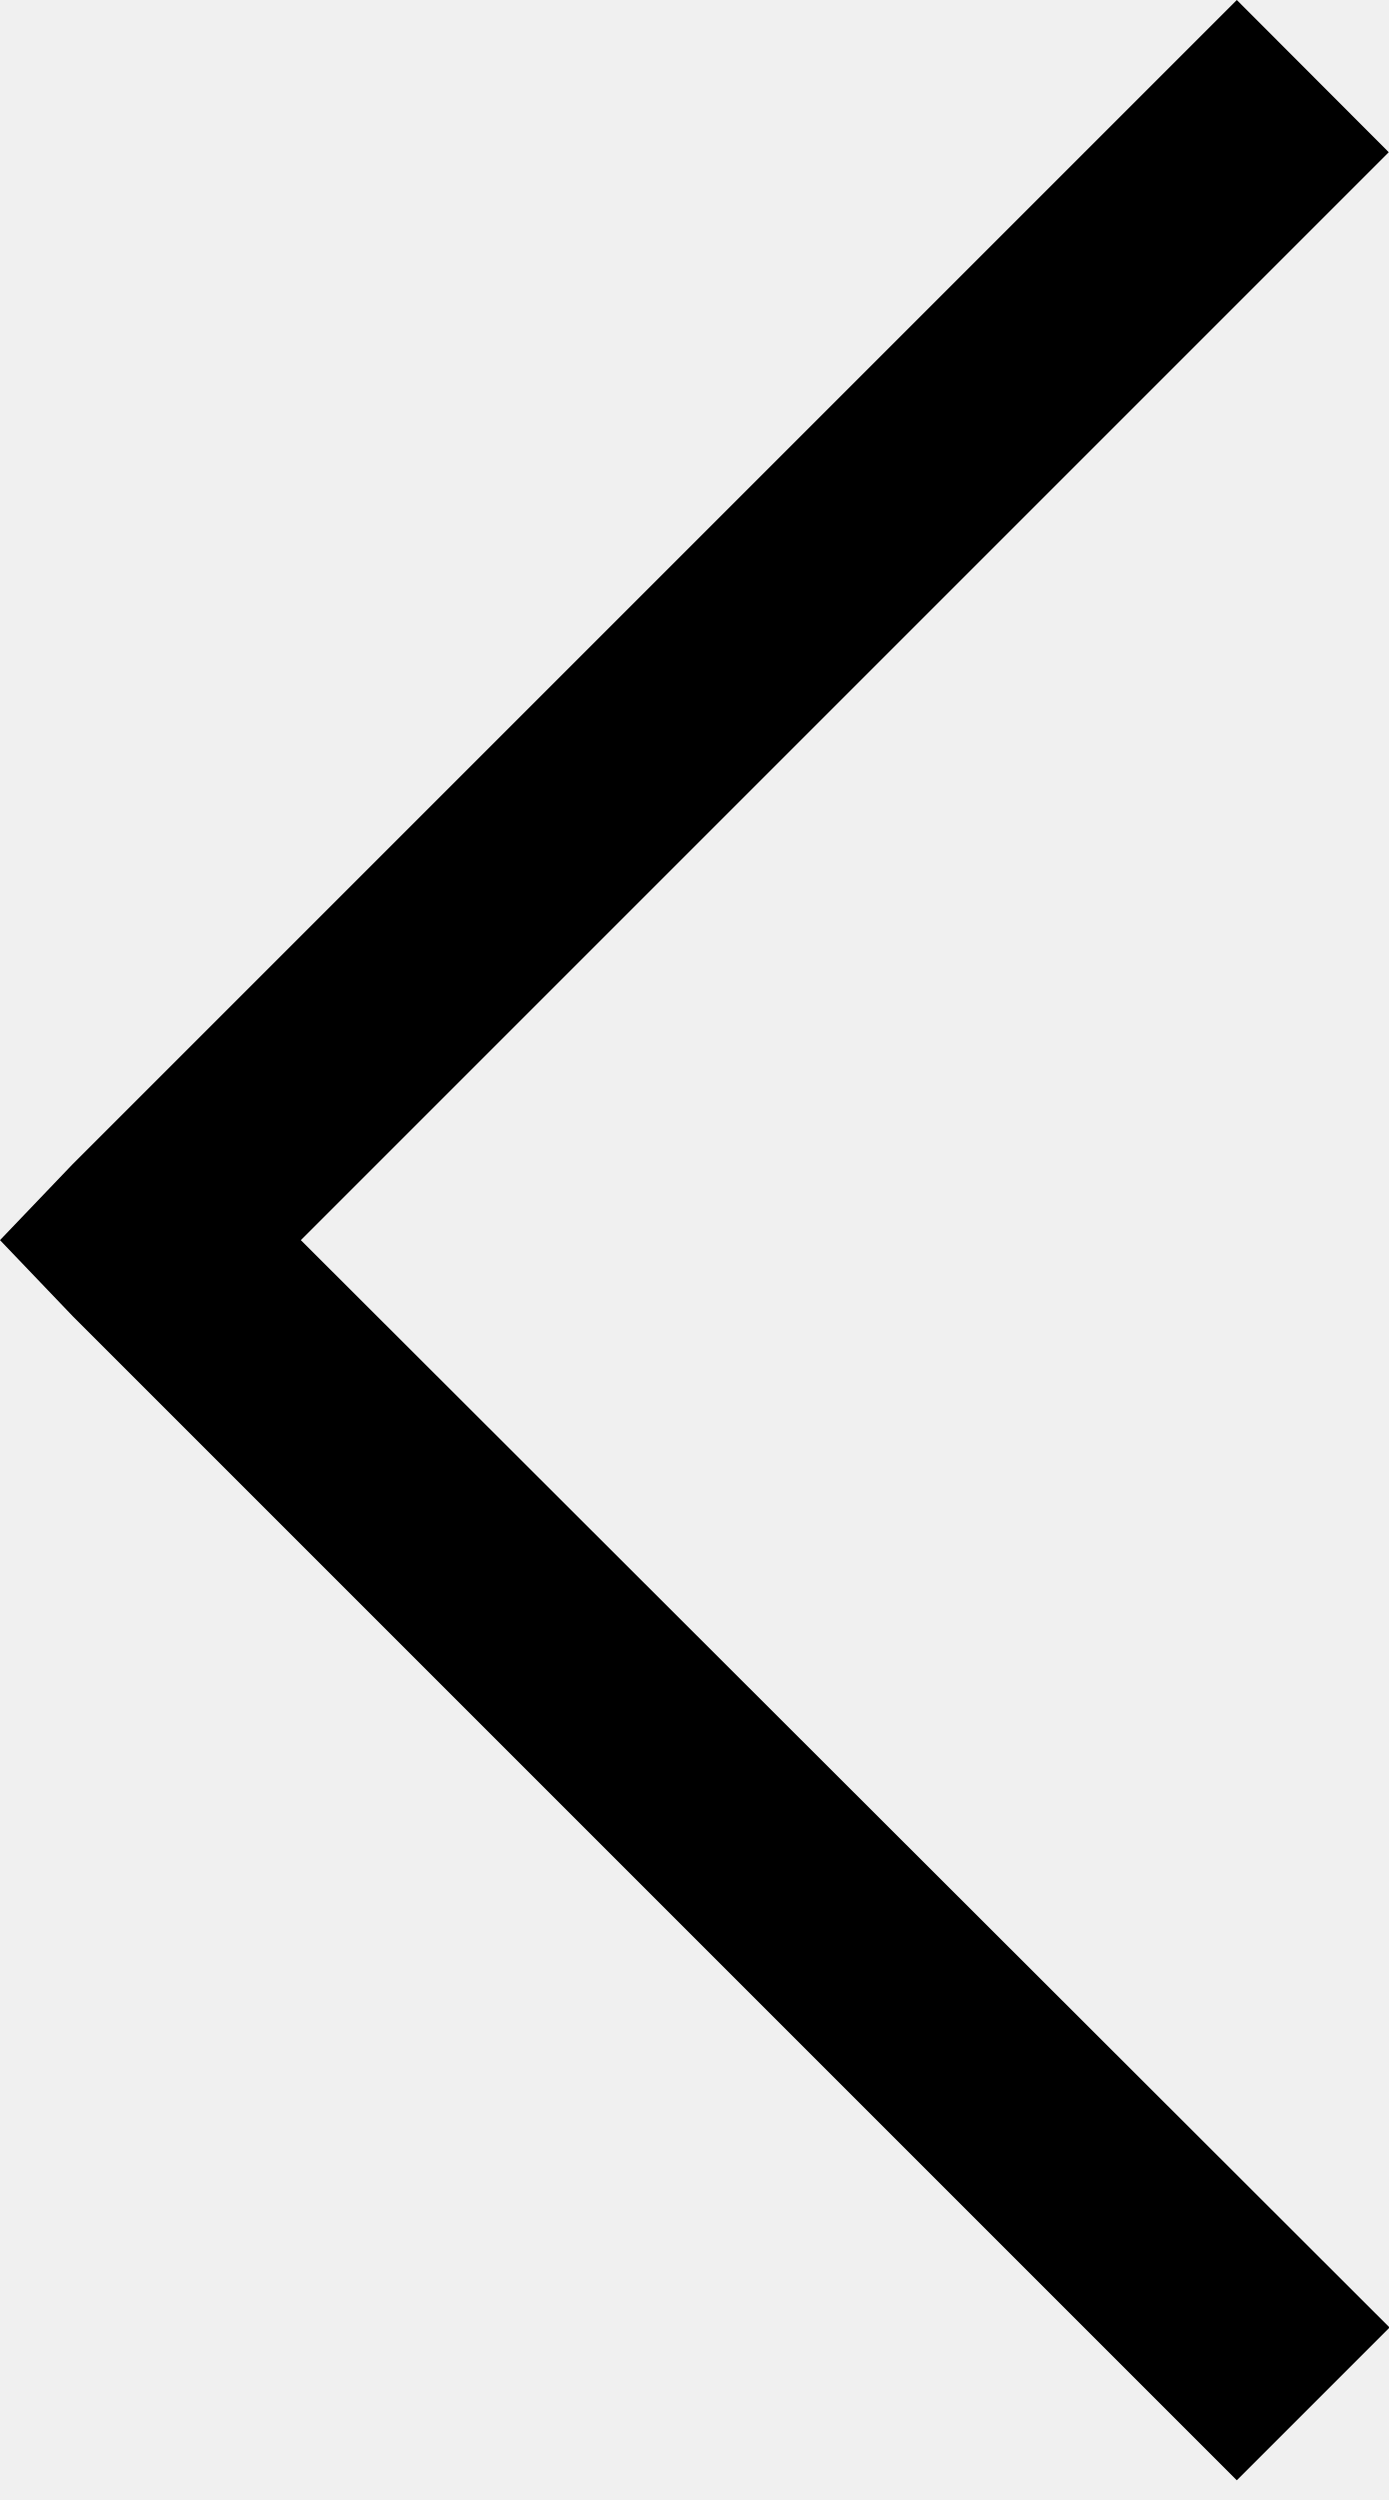
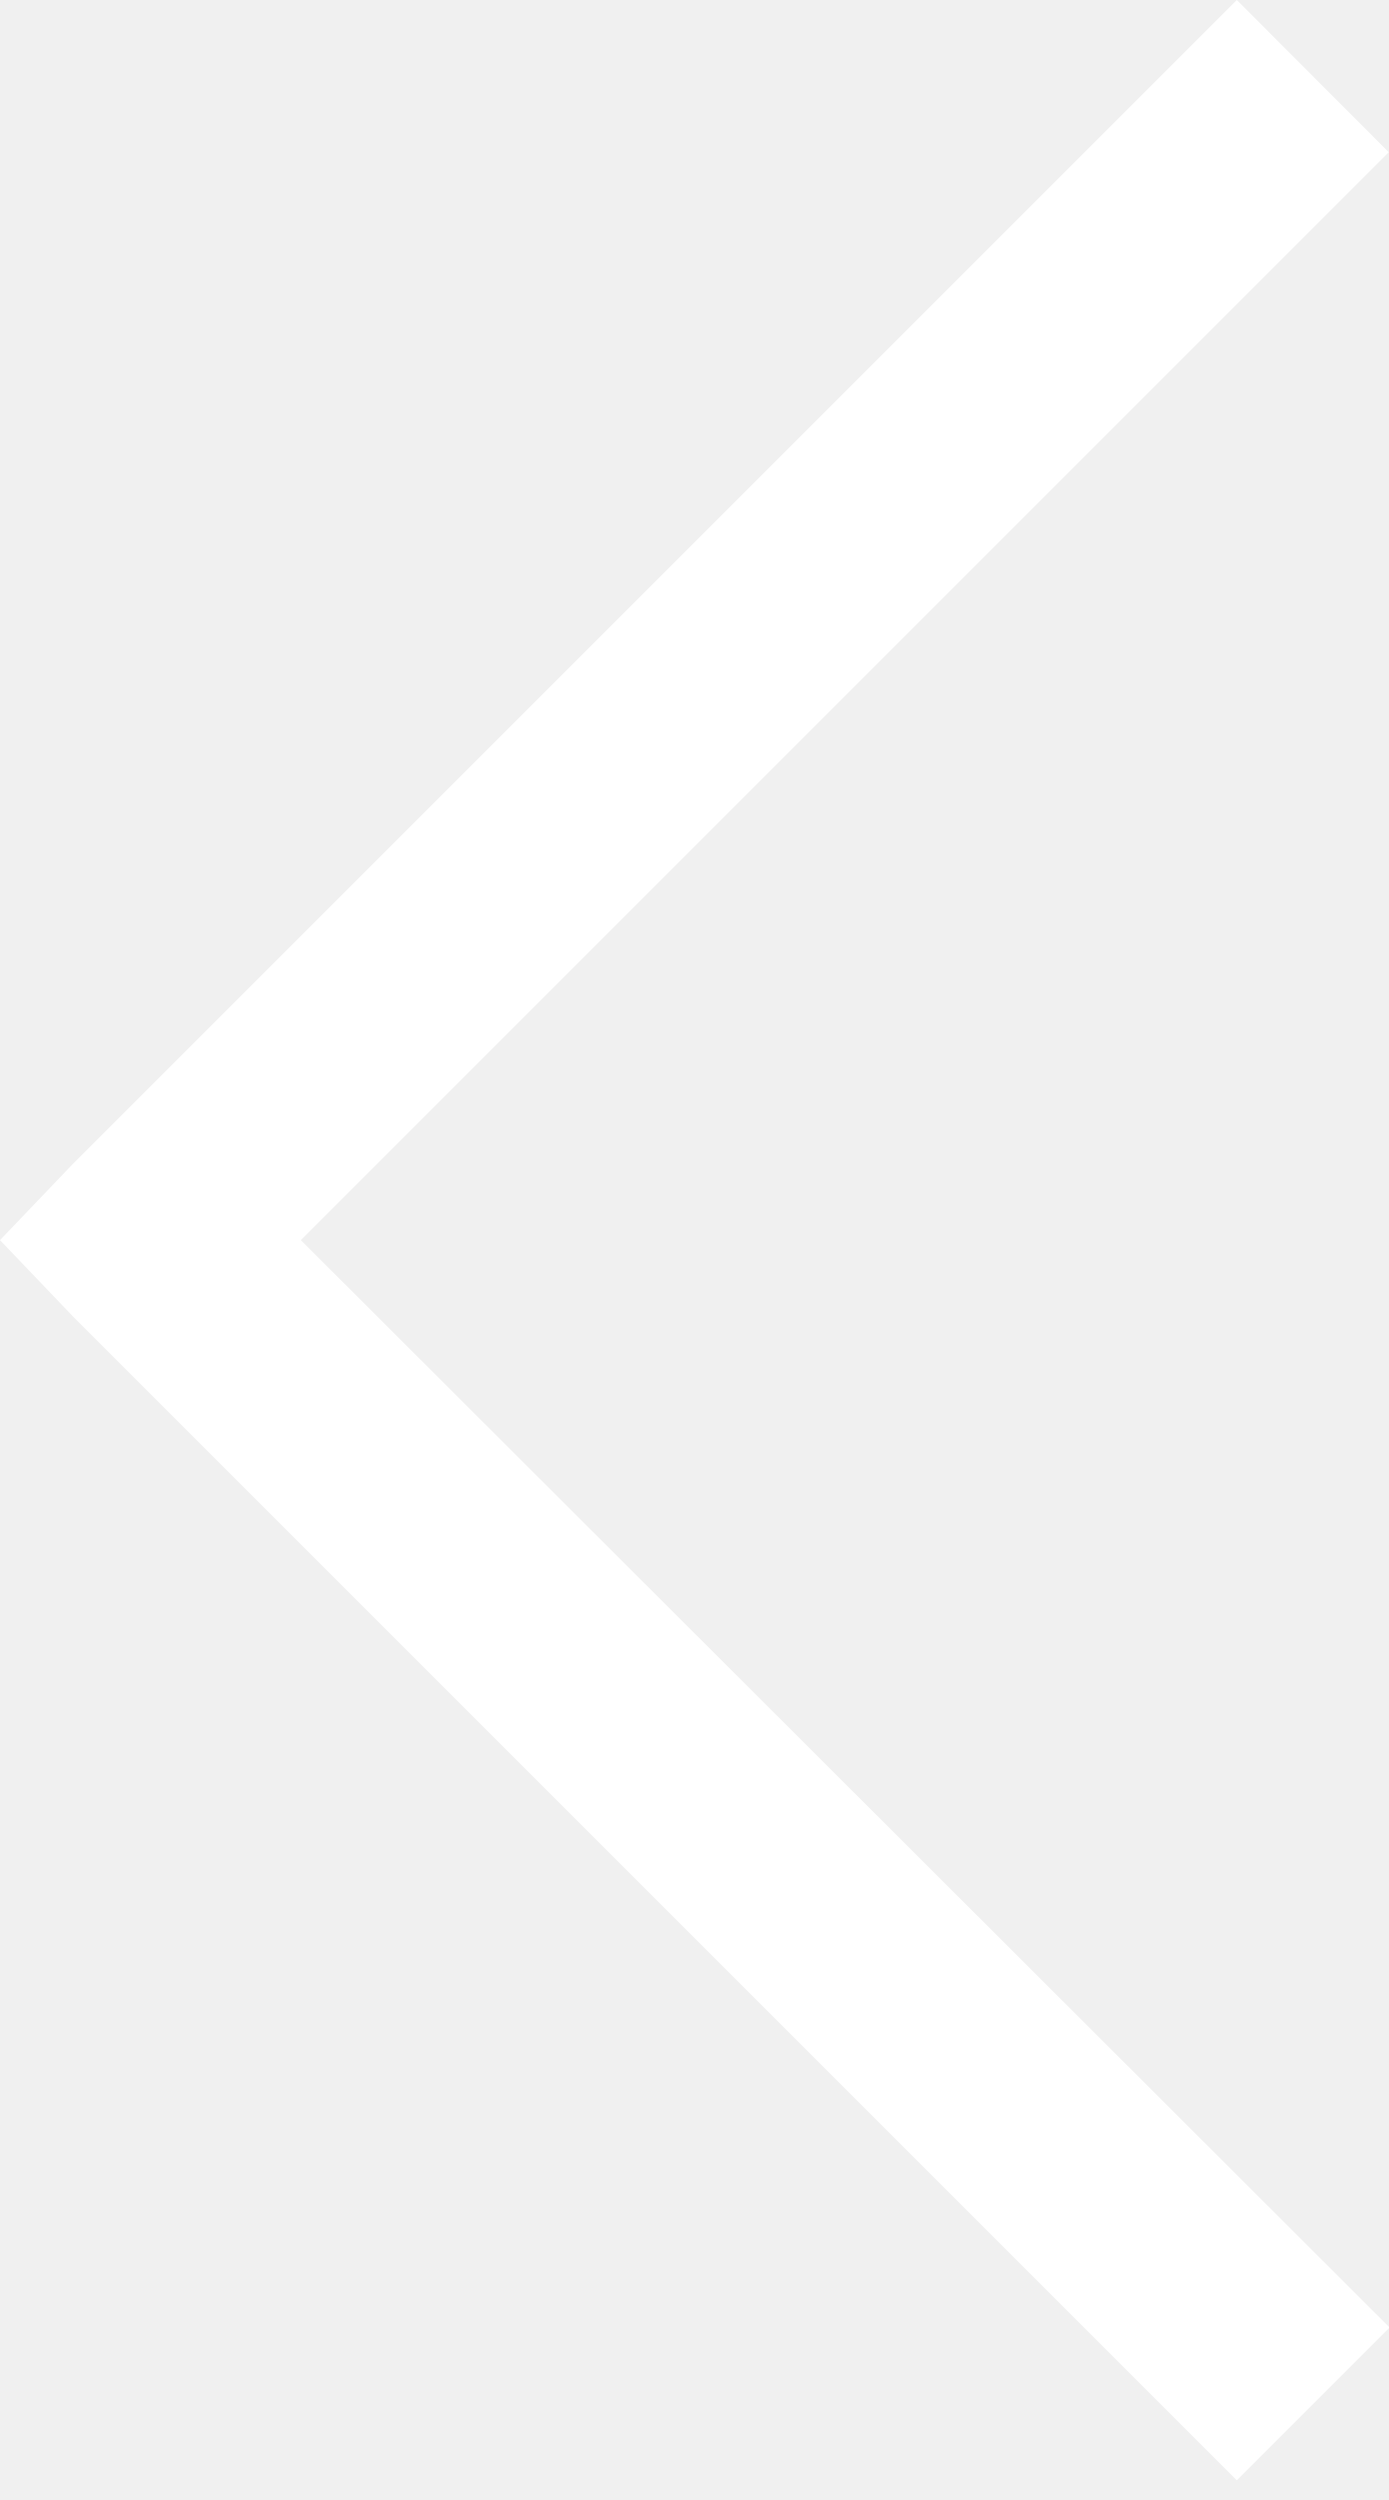
<svg xmlns="http://www.w3.org/2000/svg" width="10" height="18" viewBox="0 0 10 18" fill="none">
-   <path d="M8.905 0L0.524 8.381L0 8.929L0.524 9.477L8.905 17.858L10.005 16.758L2.166 8.929L9.999 1.096L8.905 0Z" fill="black" />
+   <path d="M8.905 0L0.524 8.381L0 8.929L0.524 9.477L8.905 17.858L10.005 16.758L2.166 8.929L9.999 1.096L8.905 0Z" fill="white" />
</svg>
